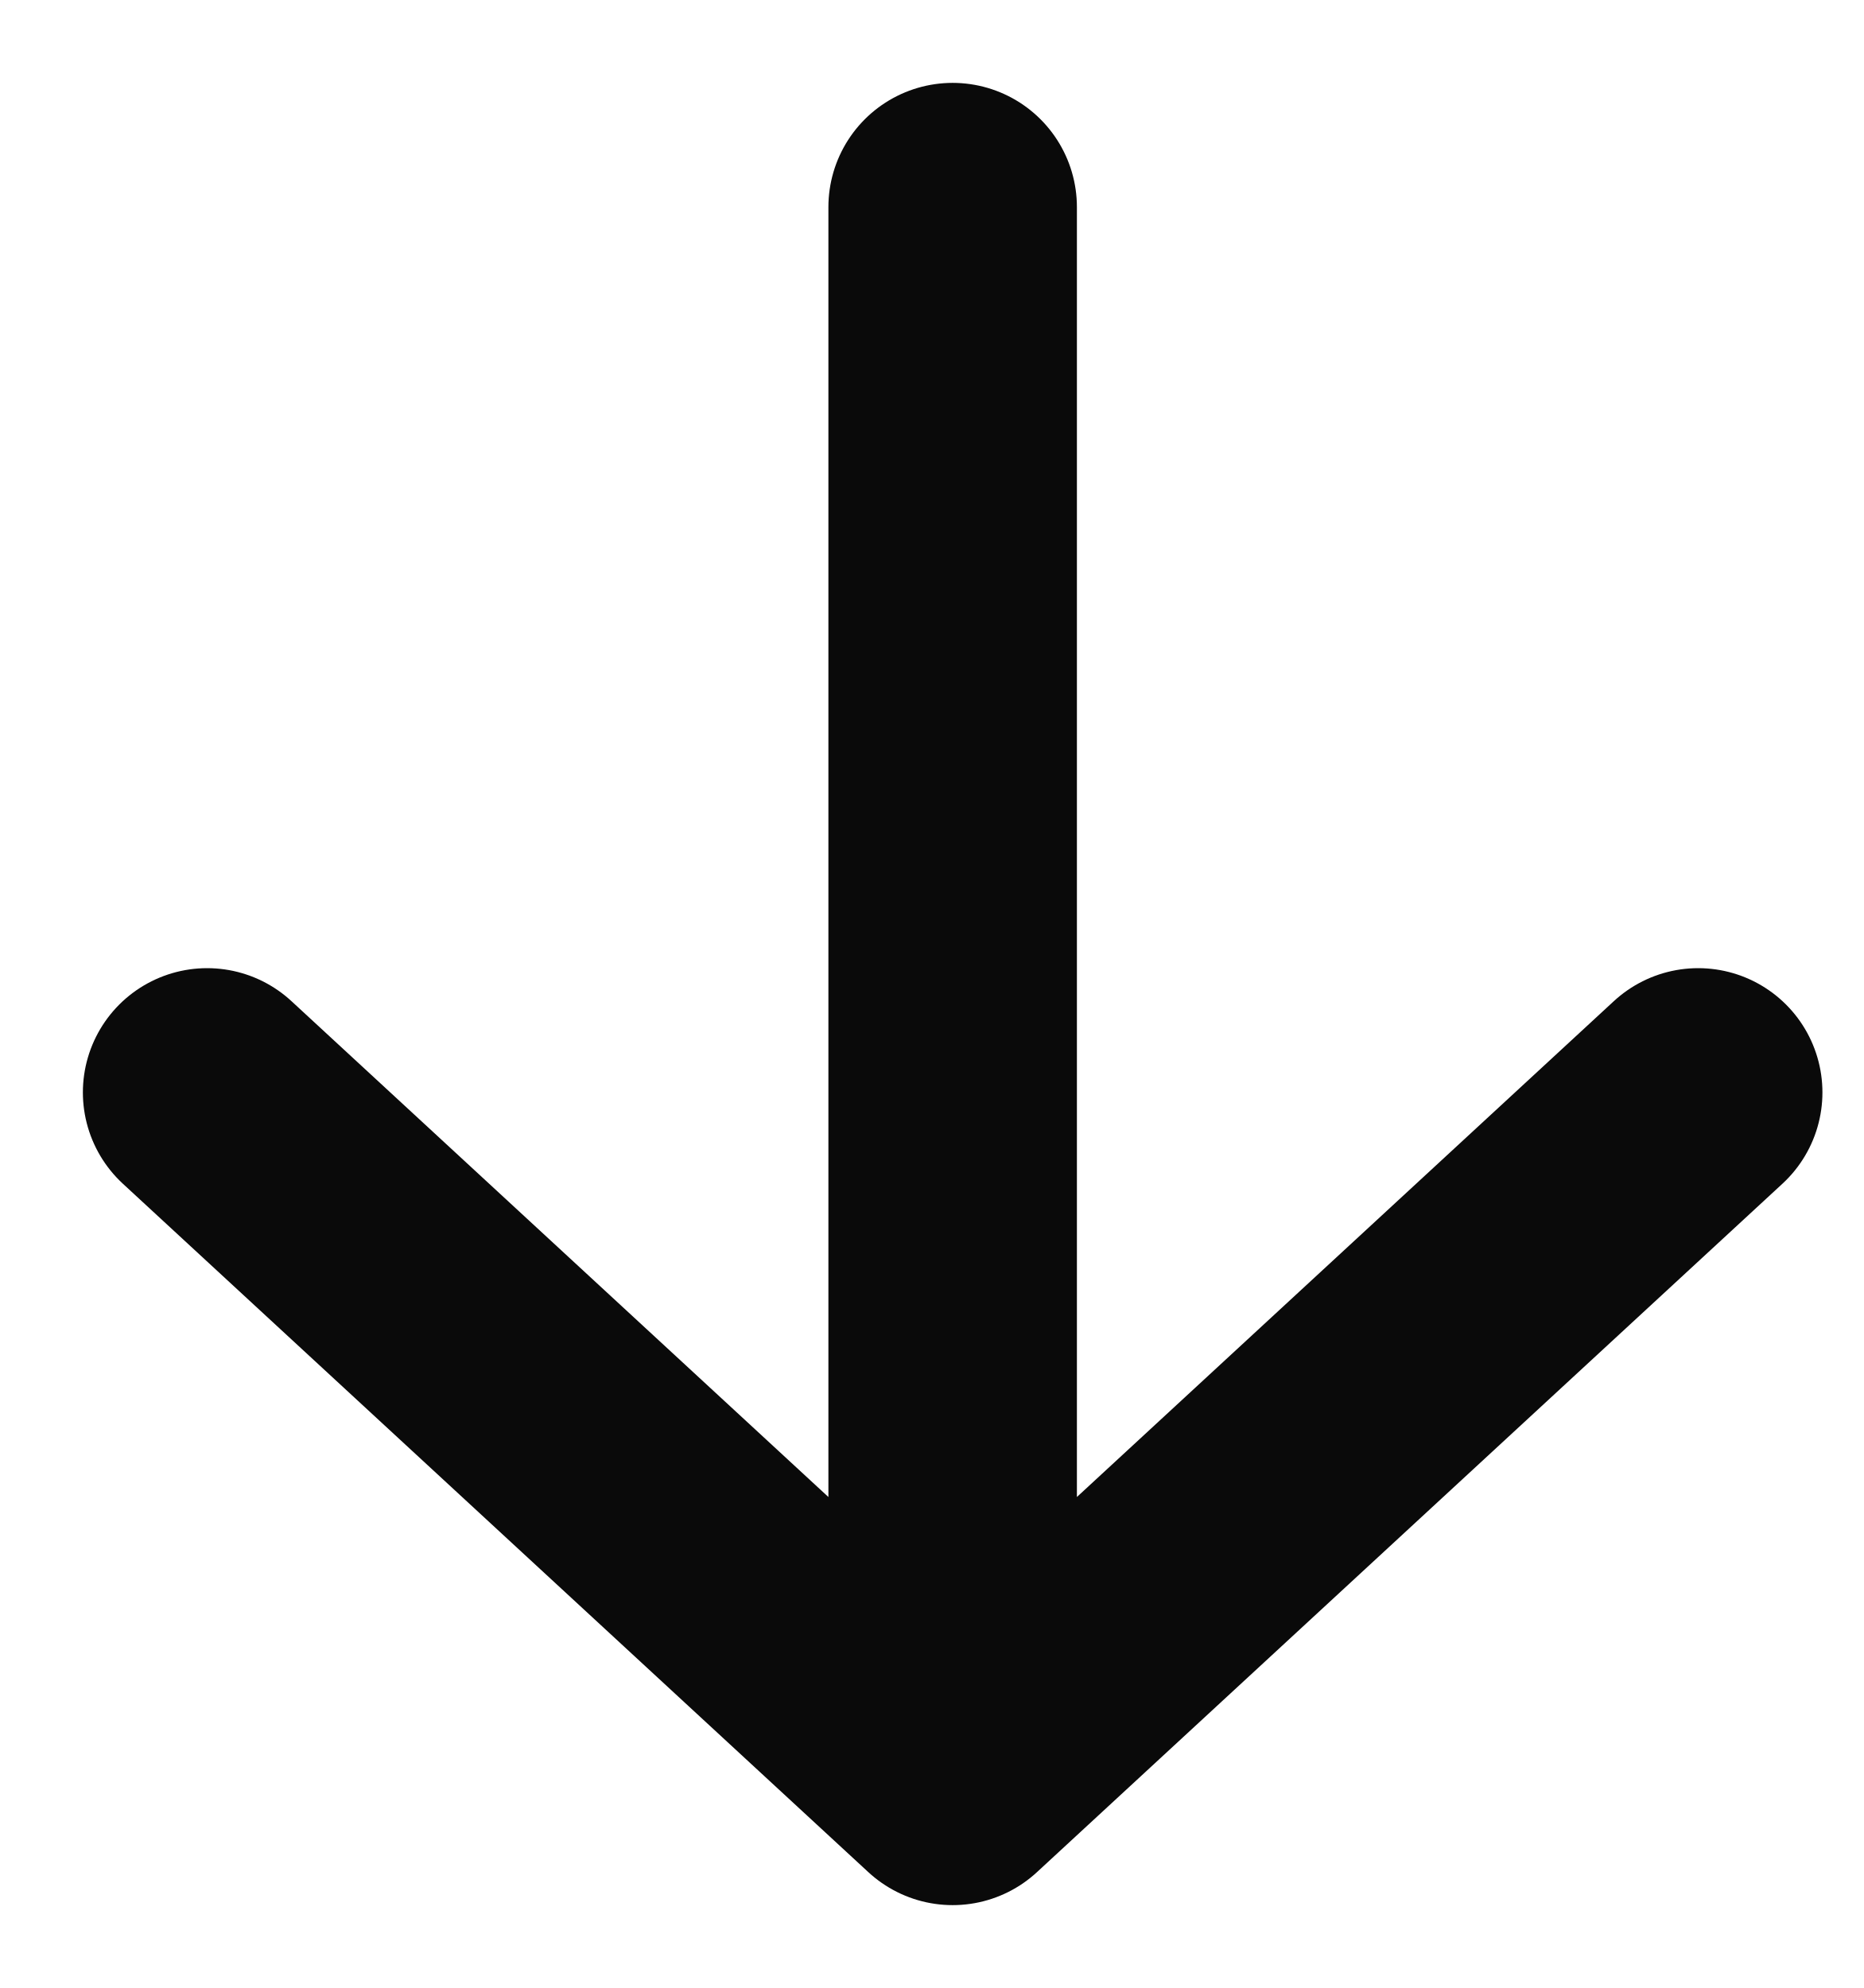
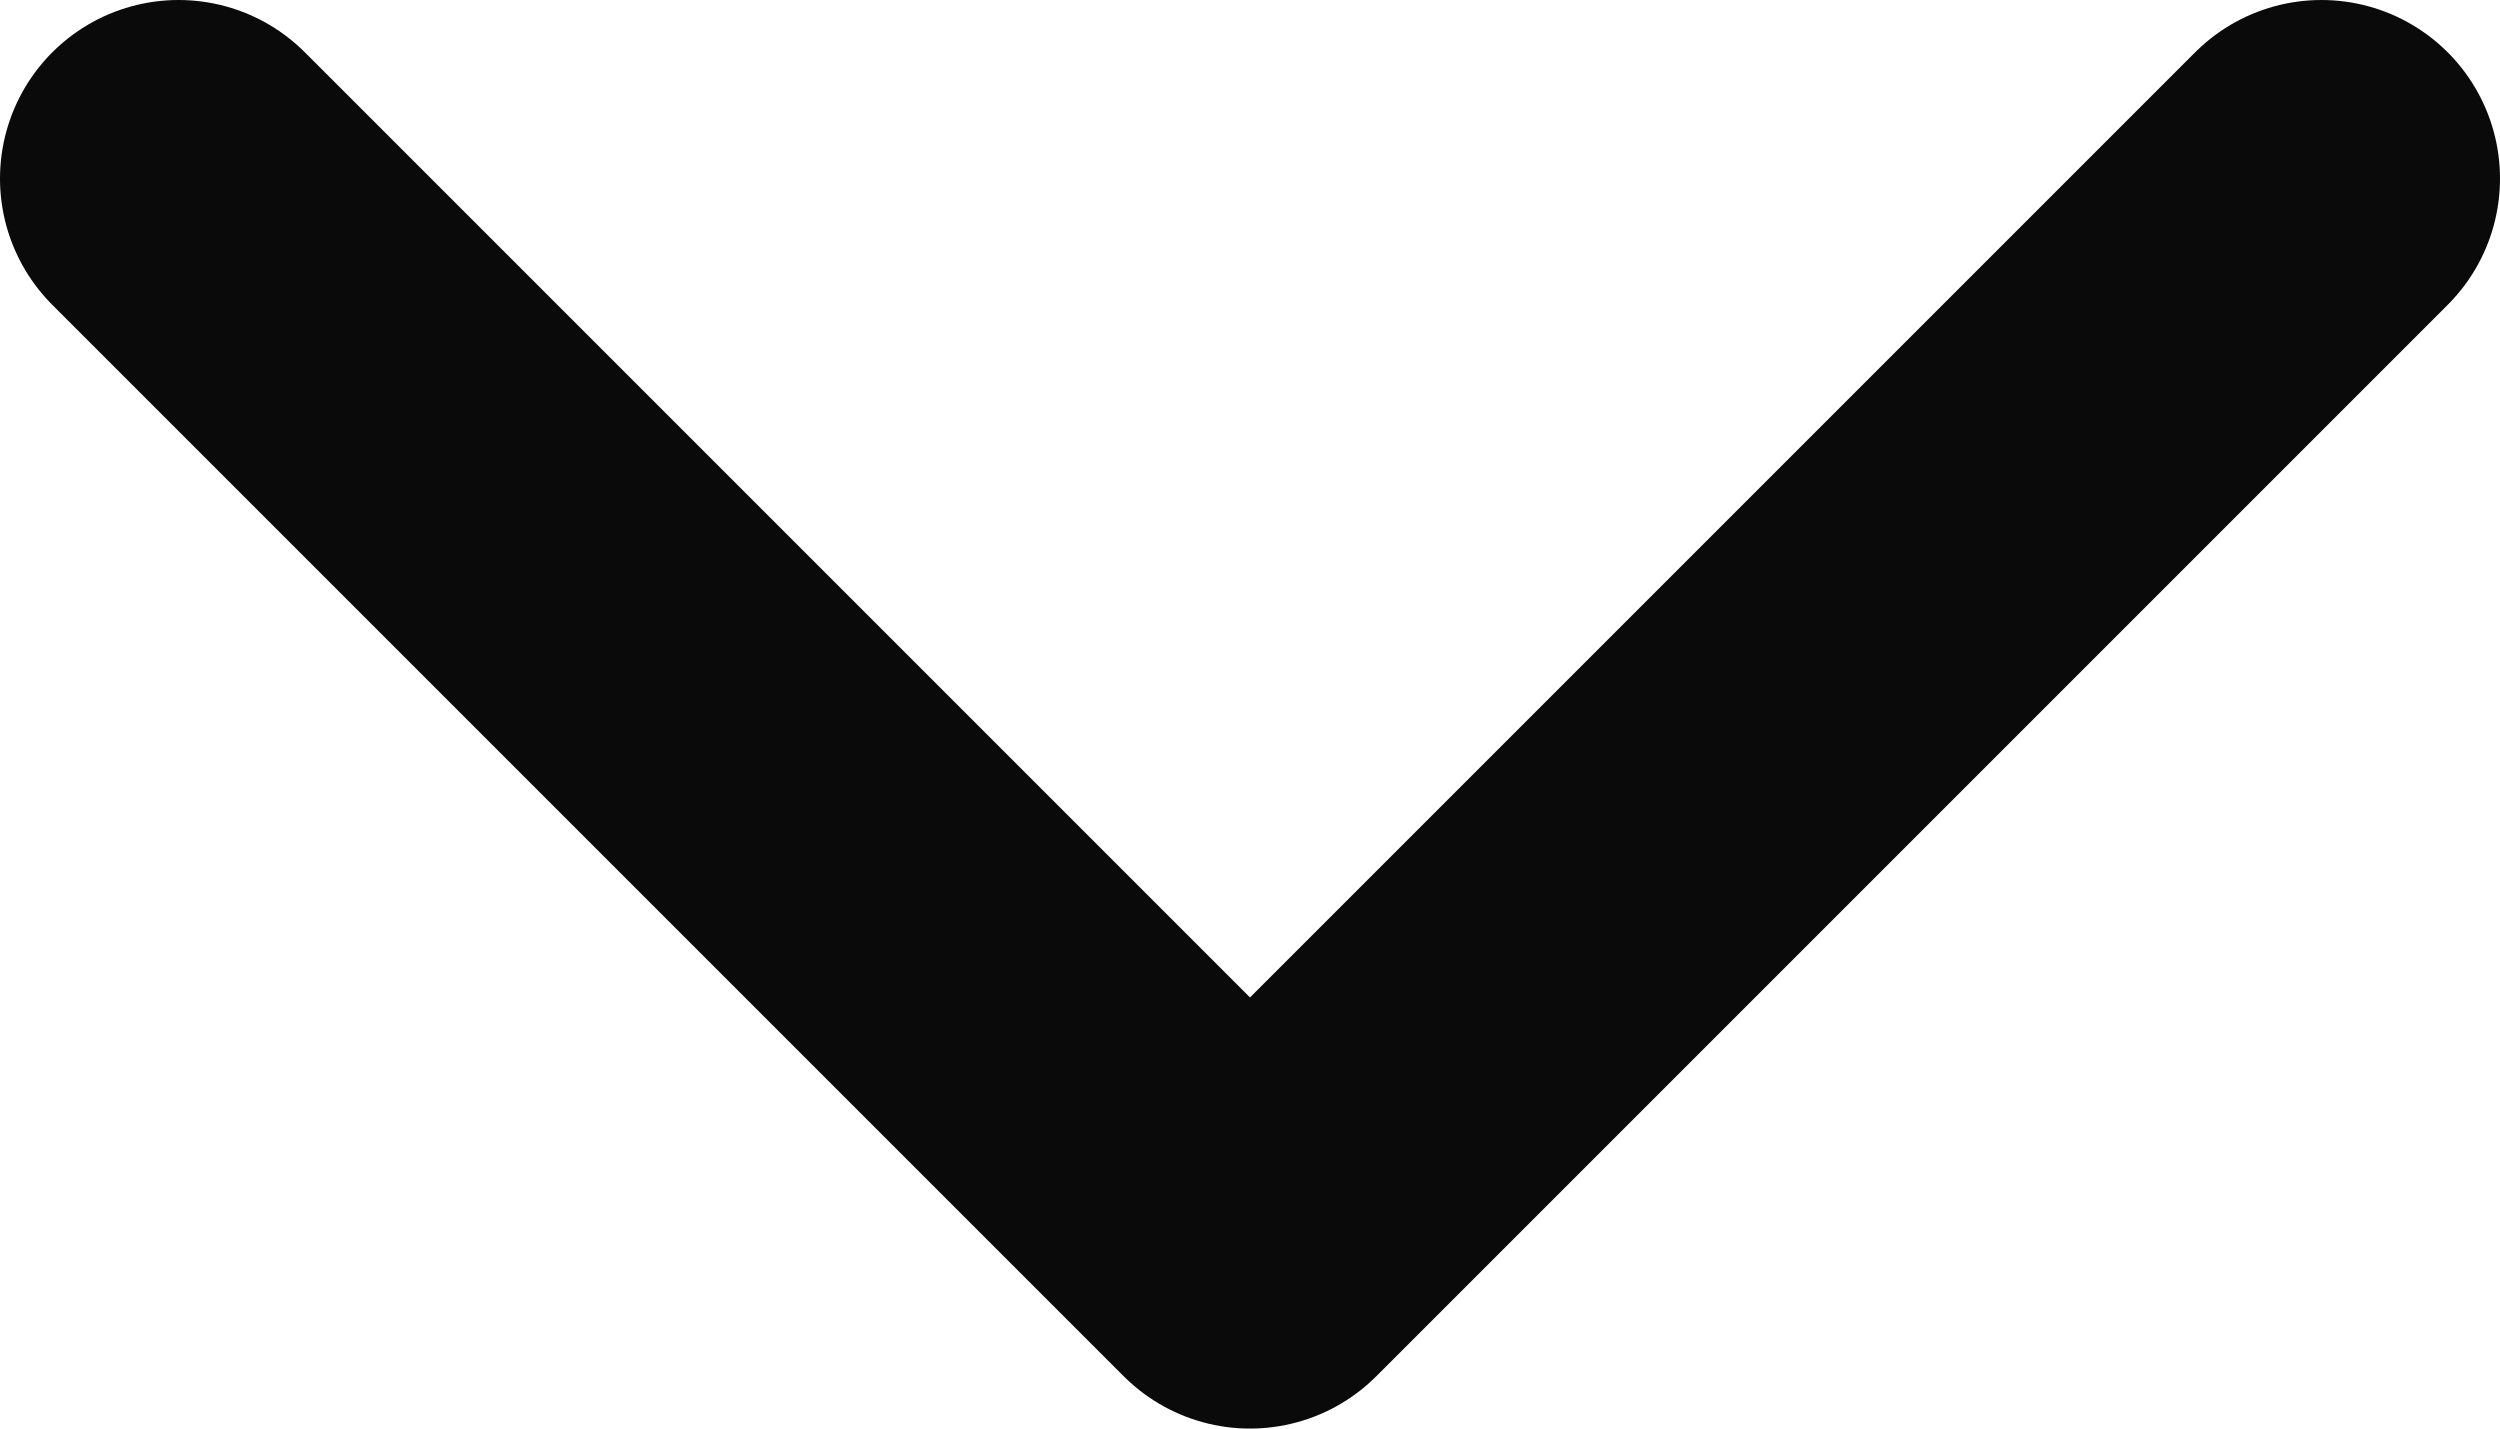
- <svg xmlns="http://www.w3.org/2000/svg" width="15" height="16" viewBox="0 0 15 16" fill="none">
-   <path d="M7.667 1.667L7.667 14.333M7.667 14.333L13.667 8.792M7.667 14.333L1.667 8.792" stroke="#0A0A0A" stroke-width="2" stroke-linecap="round" stroke-linejoin="round" />
+ <svg xmlns="http://www.w3.org/2000/svg" width="14" height="8" viewBox="0 0 14 8" fill="none">
+   <path d="M1 1L7 7L13 1" stroke="#0A0A0A" stroke-width="2" stroke-linecap="round" stroke-linejoin="round" />
</svg>
